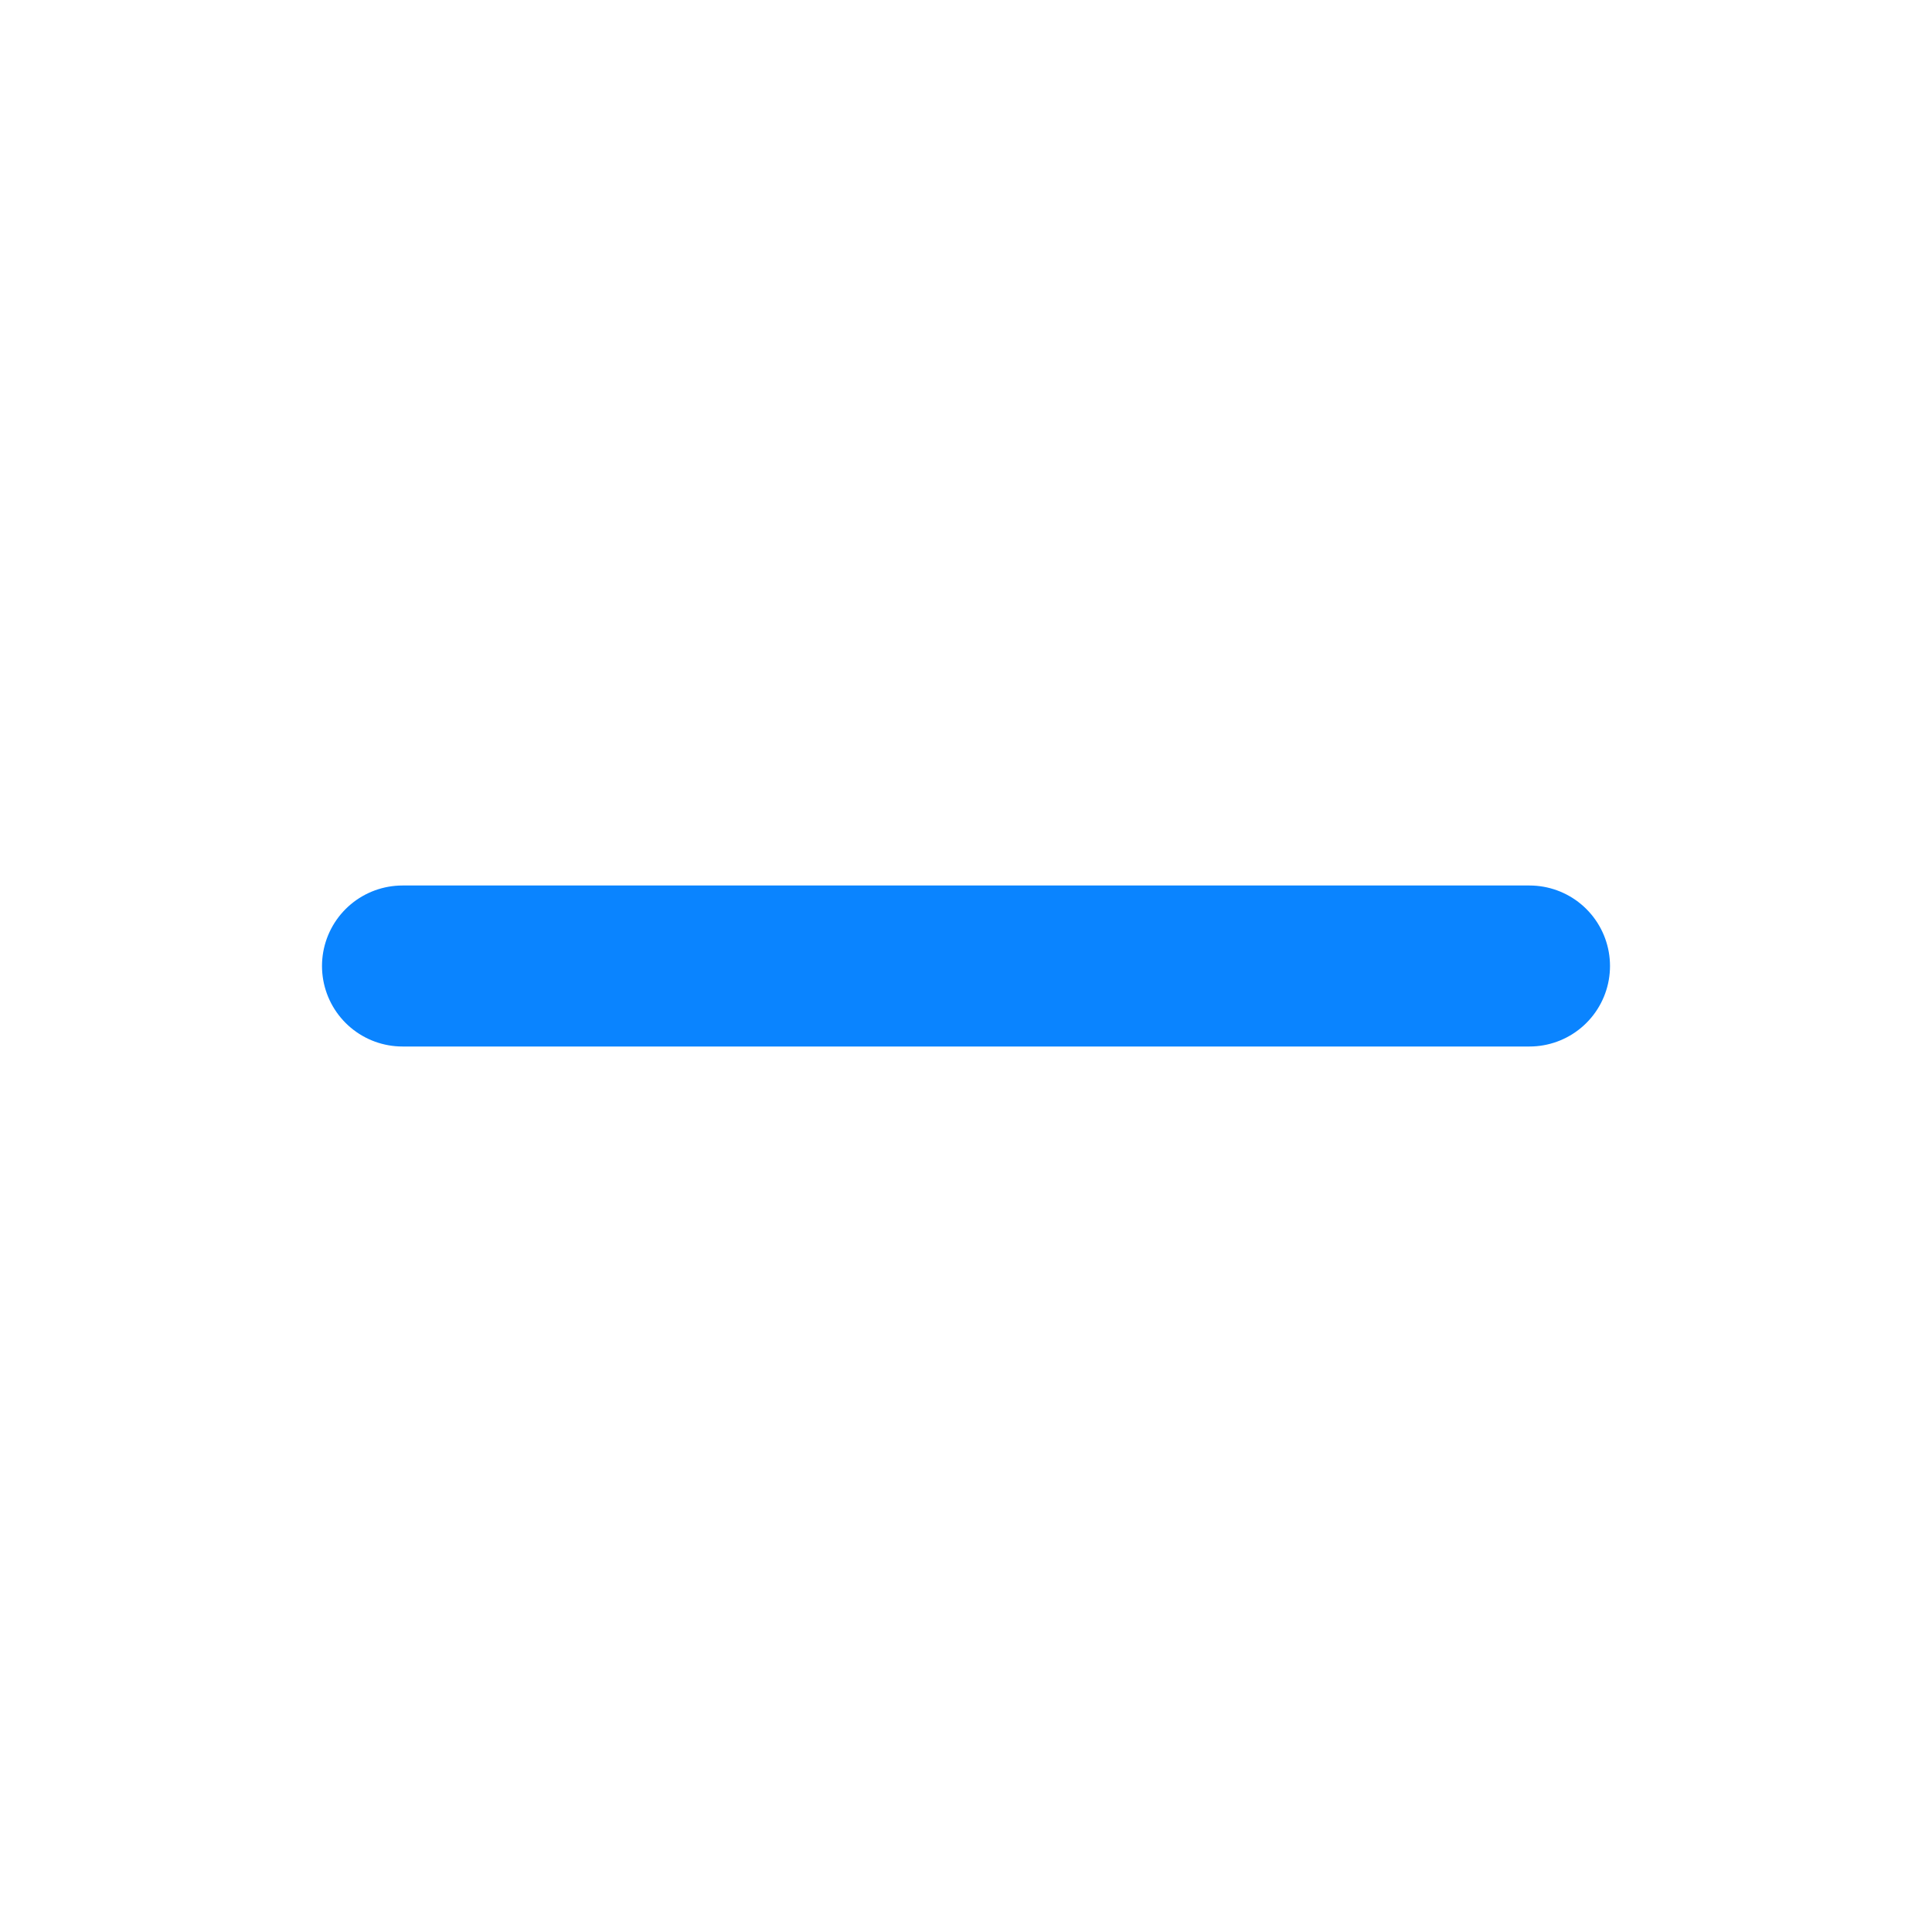
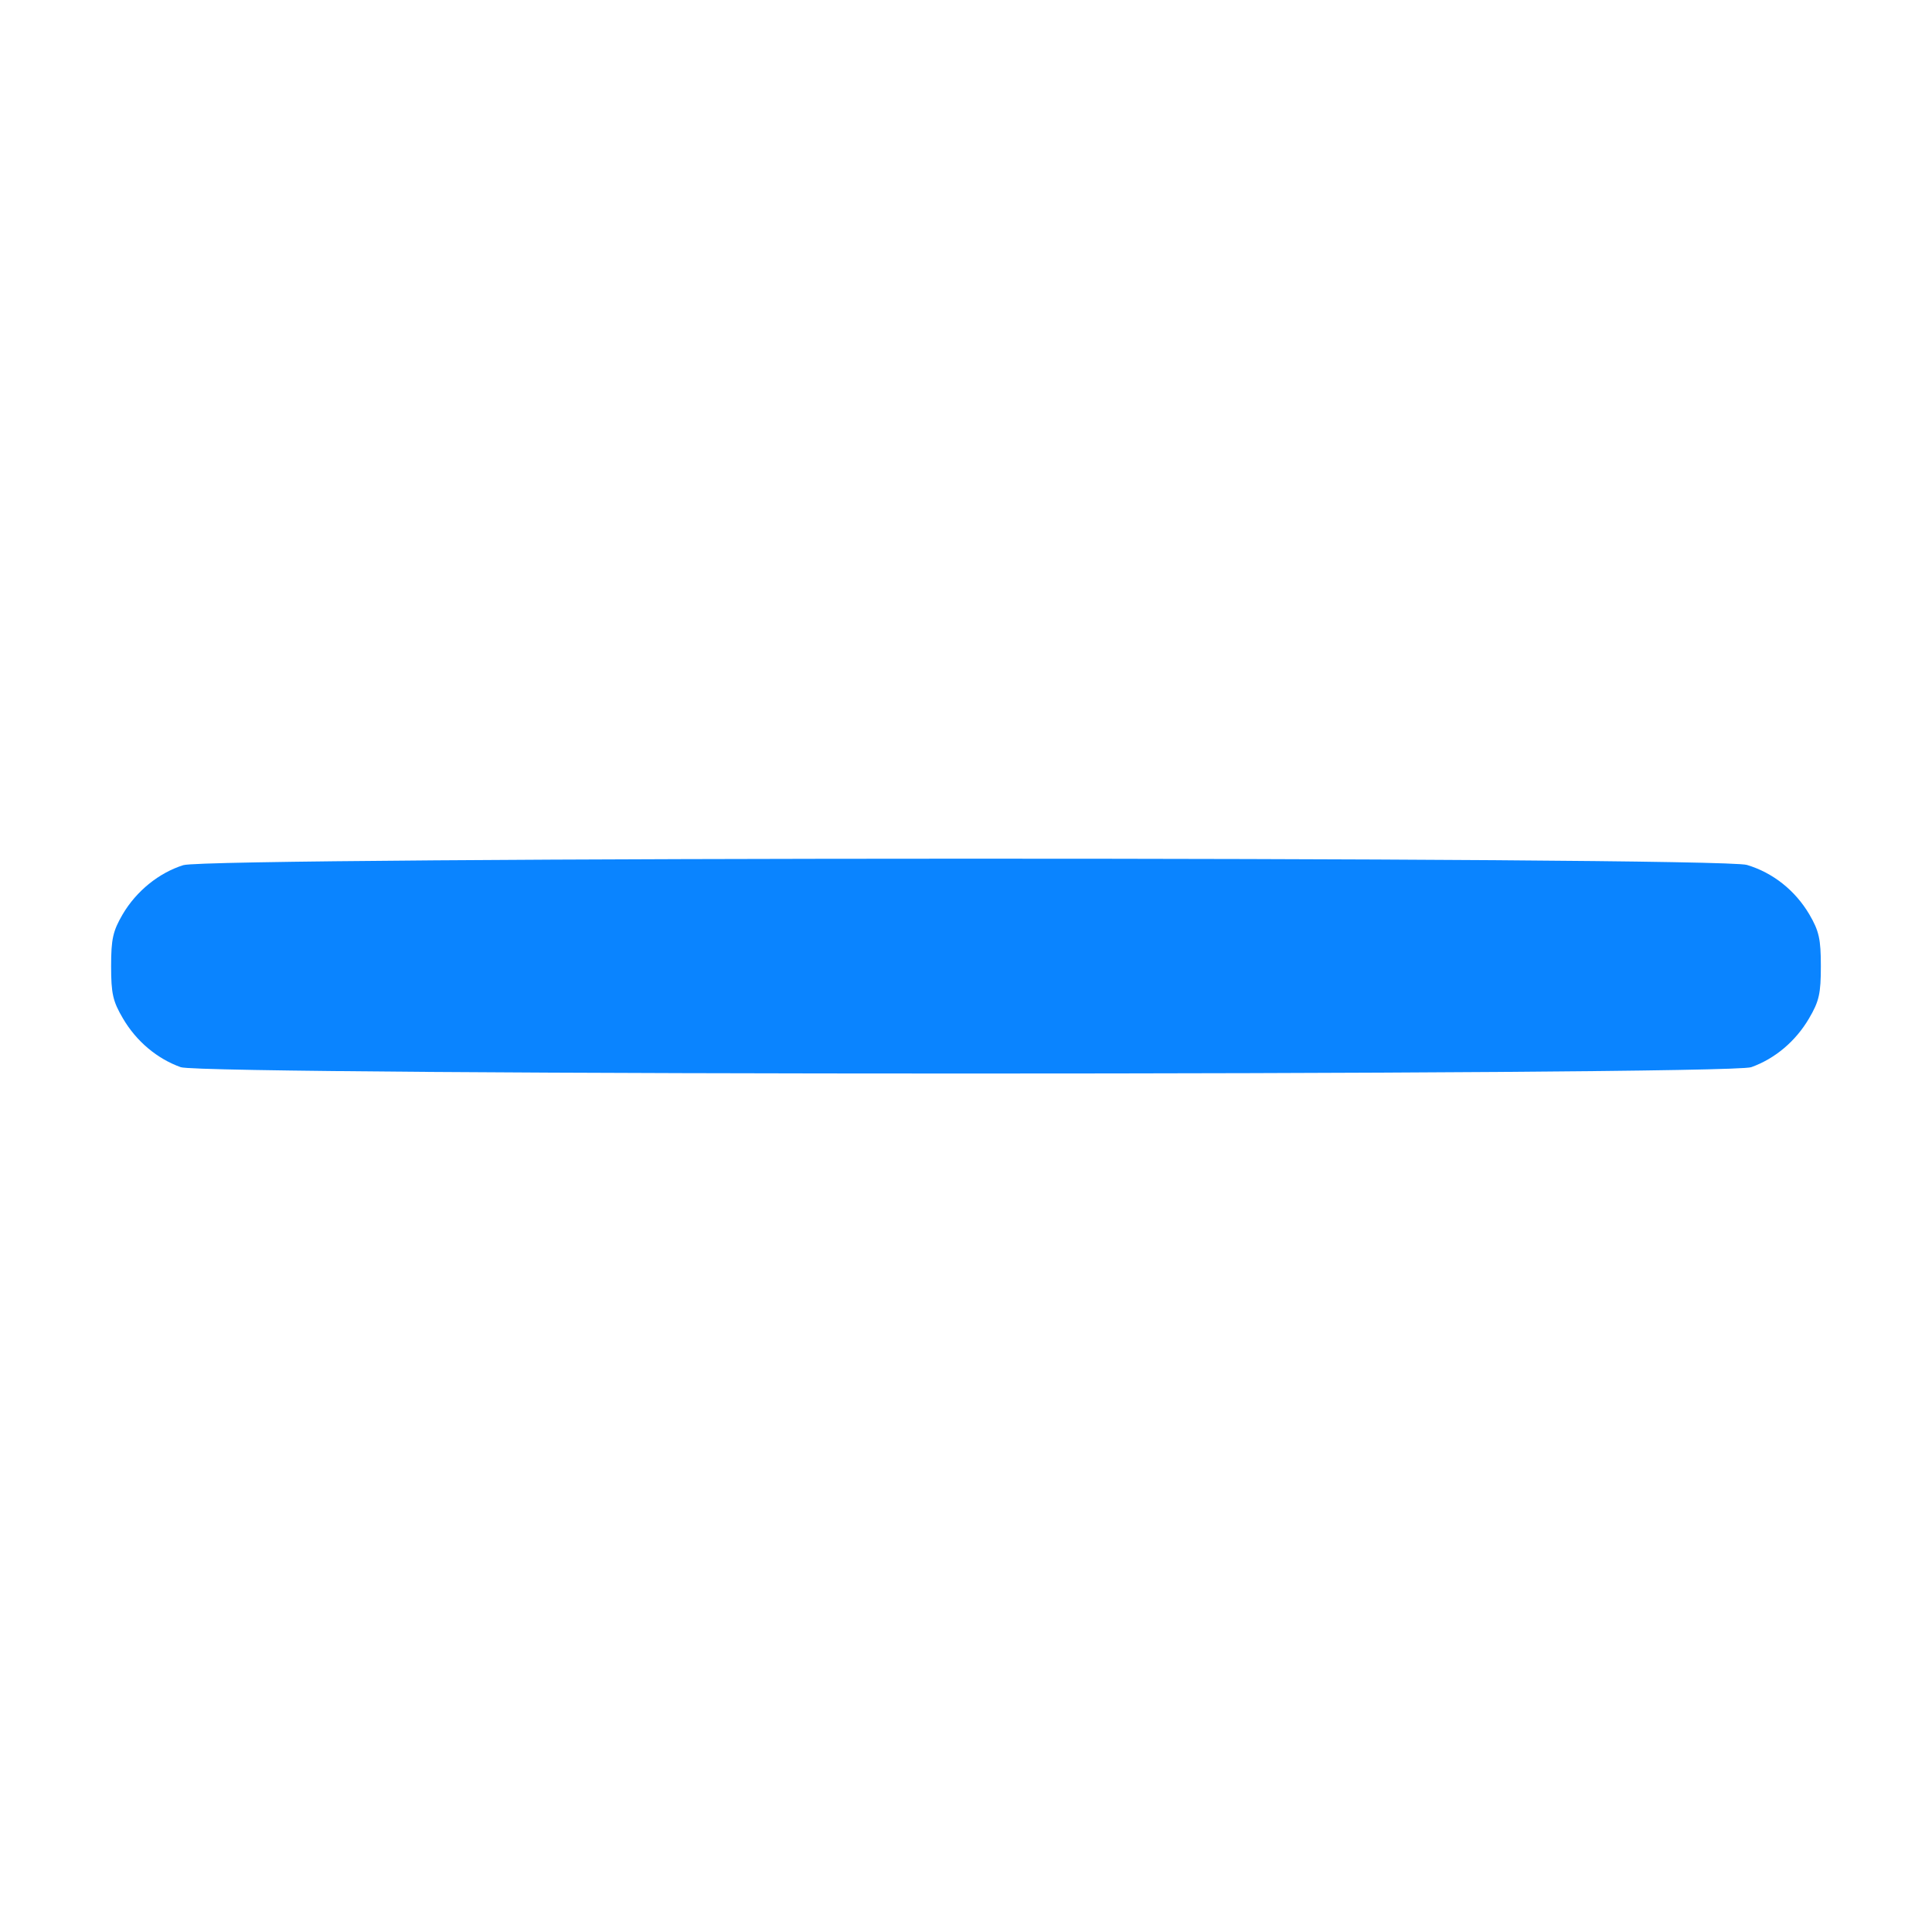
- <svg xmlns="http://www.w3.org/2000/svg" width="48" height="48" viewBox="0 0 24 24" fill="none" stroke="#0a84ff" stroke-width="2" stroke-linecap="round" stroke-linejoin="round">
-   <path d="M5 12h14" />
+ <svg xmlns="http://www.w3.org/2000/svg" width="48" height="48" viewBox="1423.372 634.296 52.946 52.946" fill="#0a84ff">
+   <path d="M1428.399,658.004c-0.672,0.211 -1.289,0.71 -1.665,1.348c-0.267,0.458 -0.317,0.675 -0.317,1.421c0,0.752 0.047,0.963 0.326,1.436c0.367,0.625 0.934,1.101 1.582,1.333c0.655,0.232 42.384,0.232 43.039,0c0.649,-0.232 1.215,-0.708 1.582,-1.333c0.279,-0.473 0.326,-0.684 0.326,-1.436c0,-0.746 -0.05,-0.963 -0.317,-1.421c-0.388,-0.655 -0.995,-1.139 -1.709,-1.353c-0.772,-0.232 -42.108,-0.226 -42.848,0.006" />
</svg>
